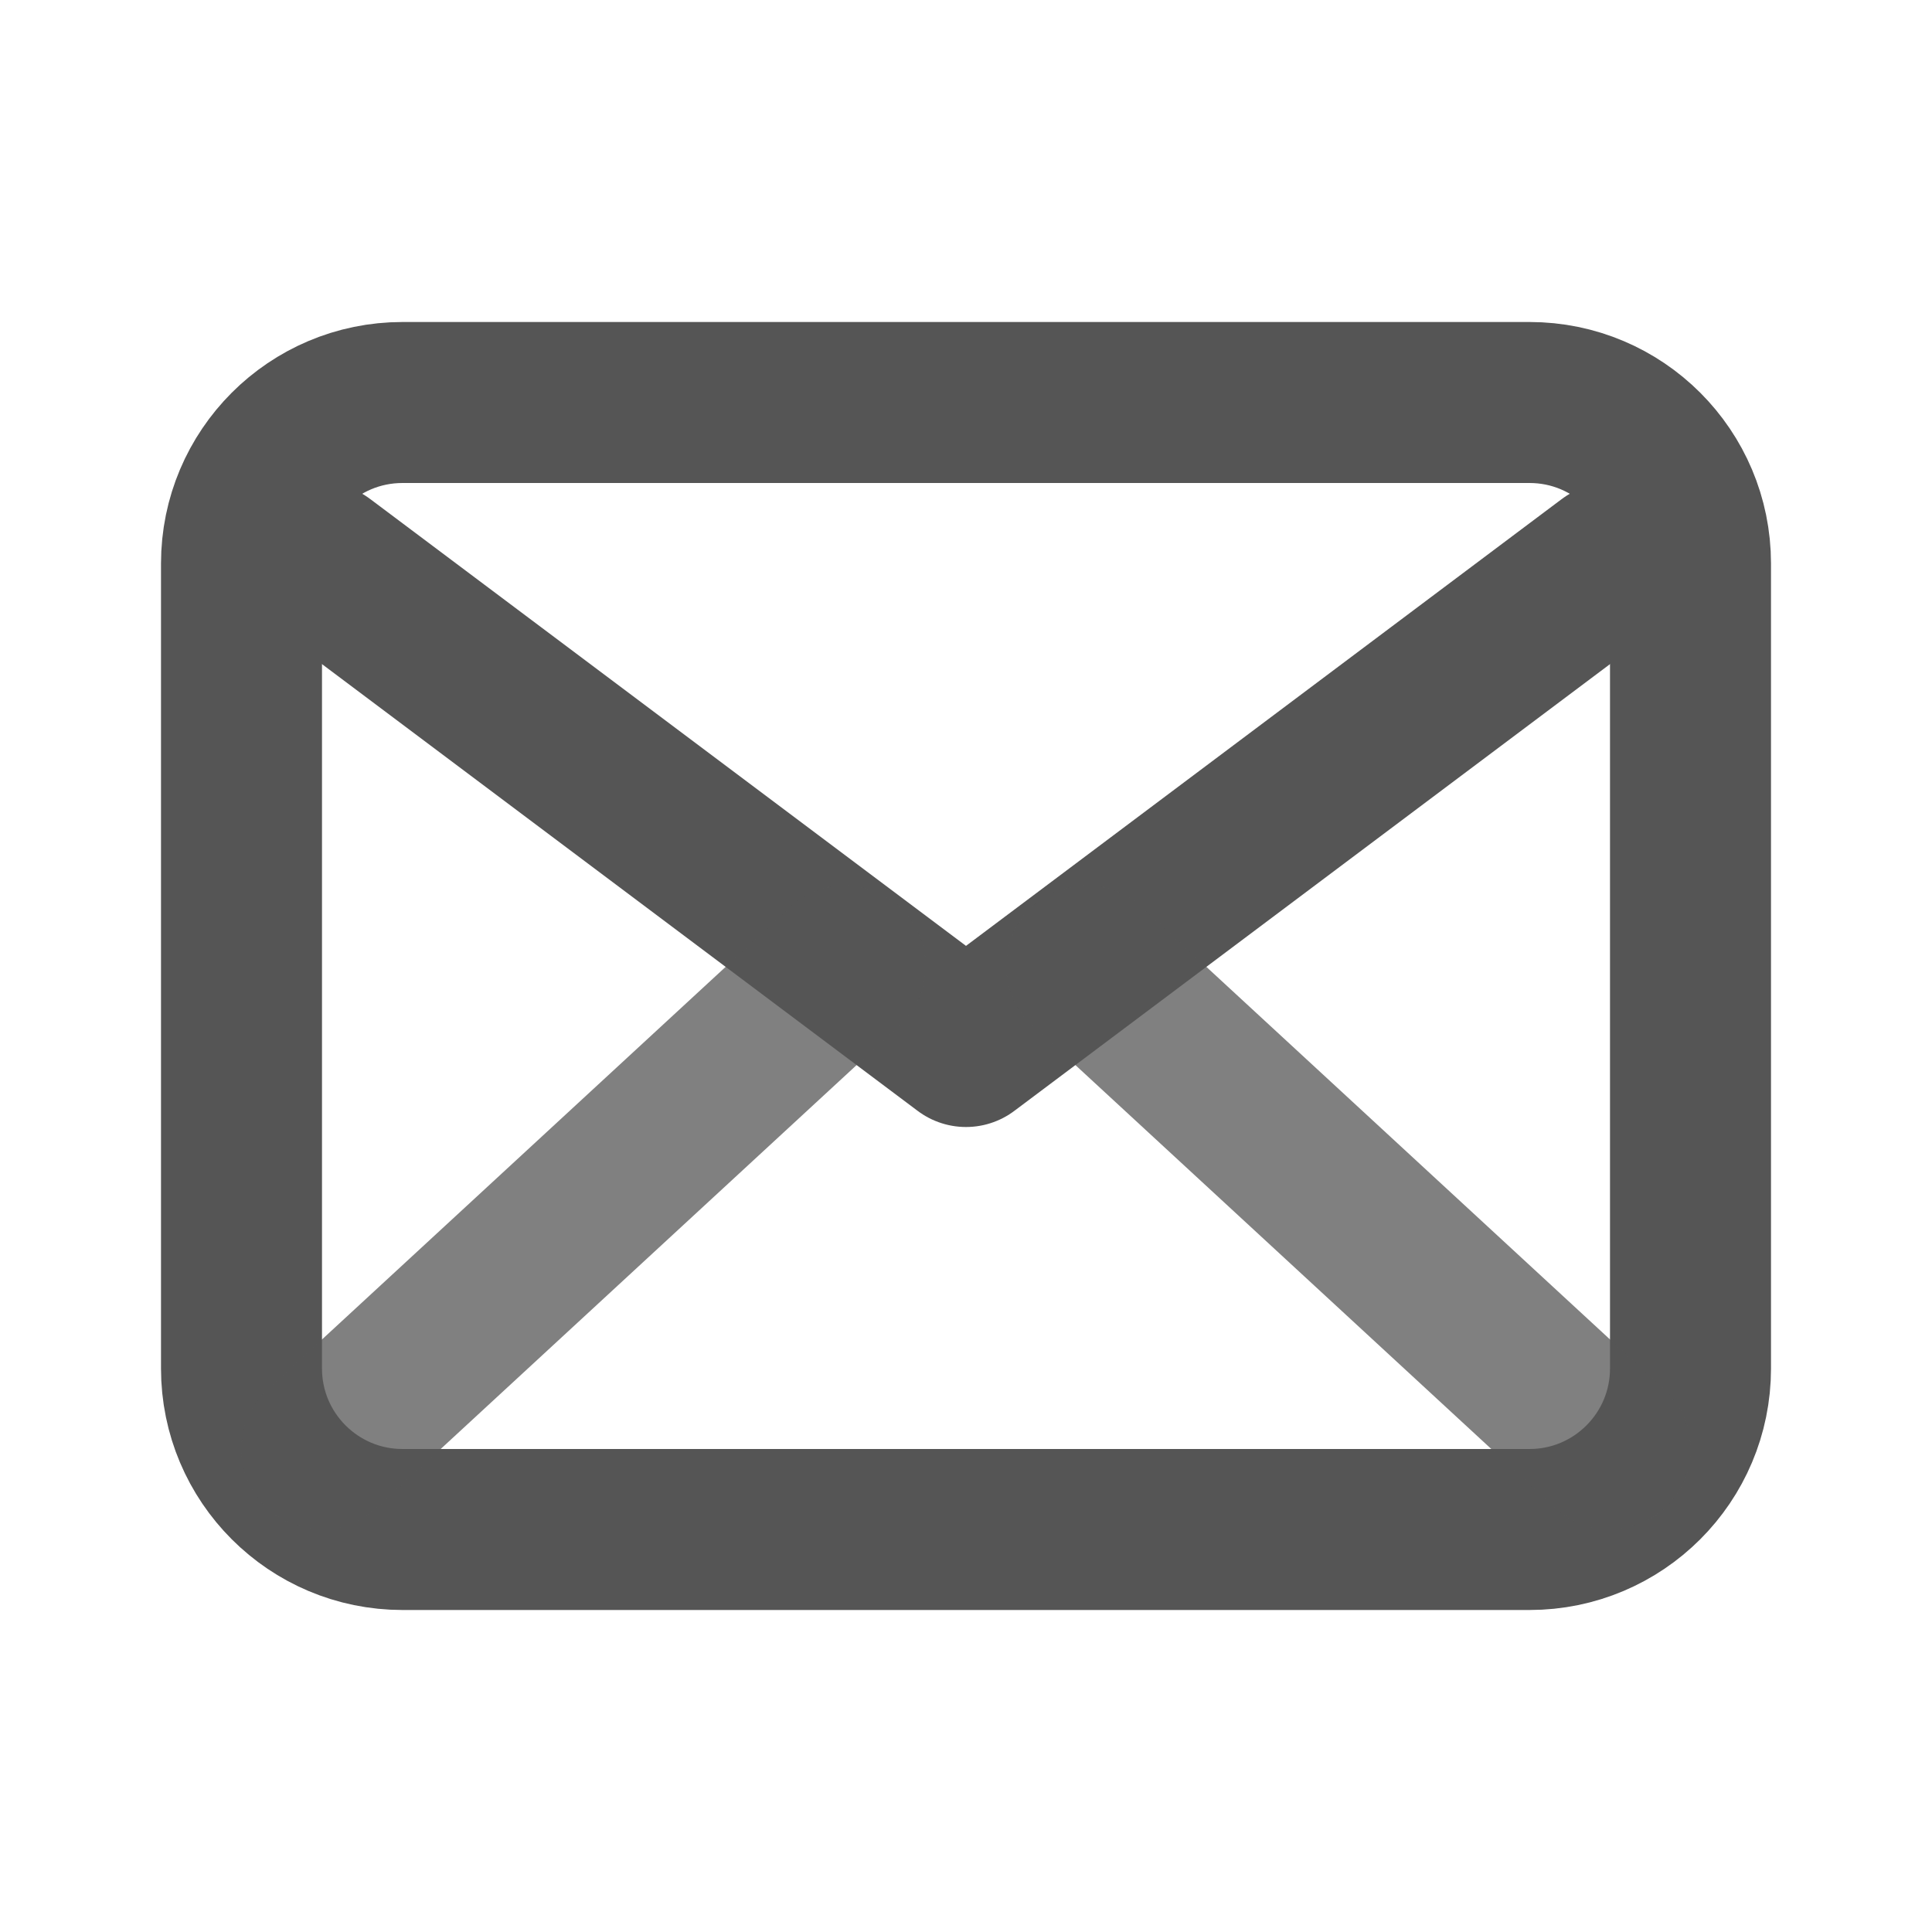
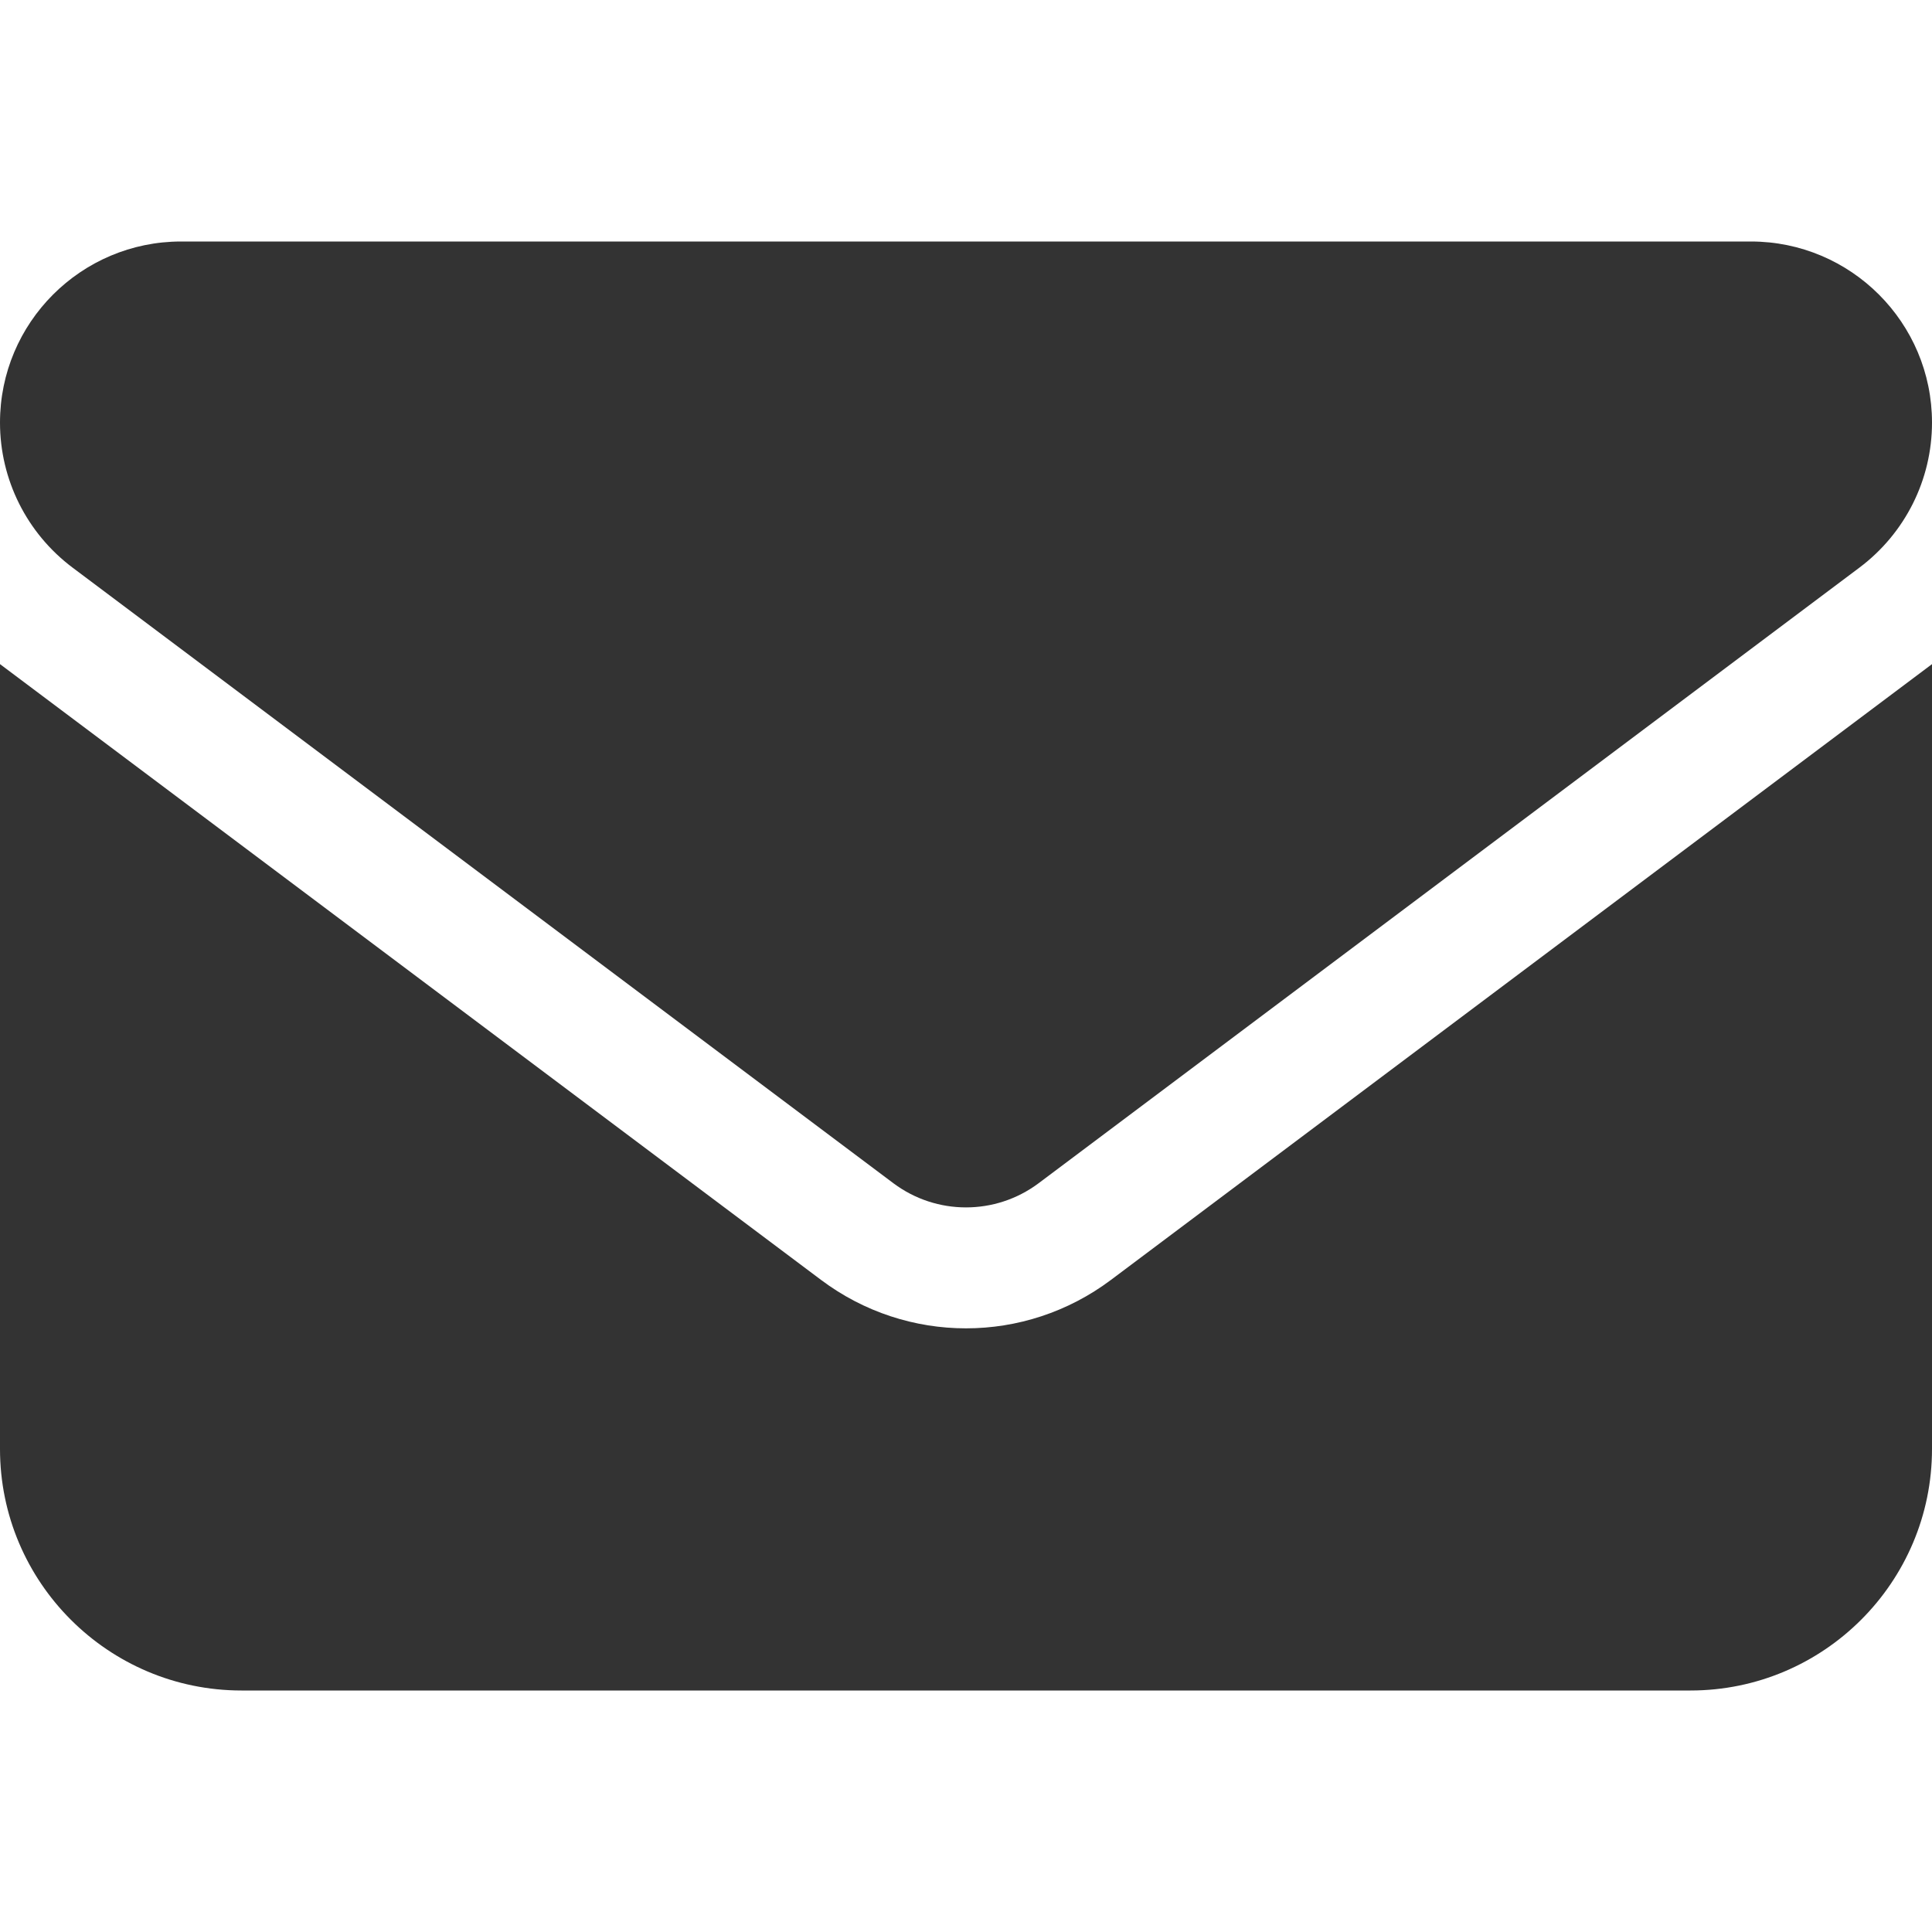
- <svg xmlns="http://www.w3.org/2000/svg" width="16" height="16" viewBox="0 0 24 24" role="img" aria-label="Envelope">
-   <rect x="3" y="5" width="18" height="14" rx="2" ry="2" fill="none" stroke="#555555" stroke-width="2" />
-   <path d="M4 7l8 6 8-6" fill="none" stroke="#555555" stroke-width="2" stroke-linecap="round" stroke-linejoin="round" />
-   <path d="M4 18l6.5-6M20 18l-6.5-6" fill="none" stroke="#555555" stroke-width="2" stroke-linecap="round" stroke-linejoin="round" opacity="0.75" />
+ <svg xmlns="http://www.w3.org/2000/svg" width="16" height="16" viewBox="0 0 512 512" role="img" aria-label="Envelope">
+   <path fill="#333333" d="M48 64C21.5 64 0 85.5 0 112c0 15.1 7.1 29.3 19.2 38.4L236.8 313.6c11.4 8.5 27 8.5 38.4 0L492.8 150.4c12.1-9.1 19.2-23.3 19.2-38.4c0-26.5-21.5-48-48-48H48zM0 176v208c0 35.3 28.7 64 64 64h384c35.3 0 64-28.7 64-64V176L294.4 339.2c-22.8 17.1-54 17.1-76.8 0L0 176z" />
</svg>
